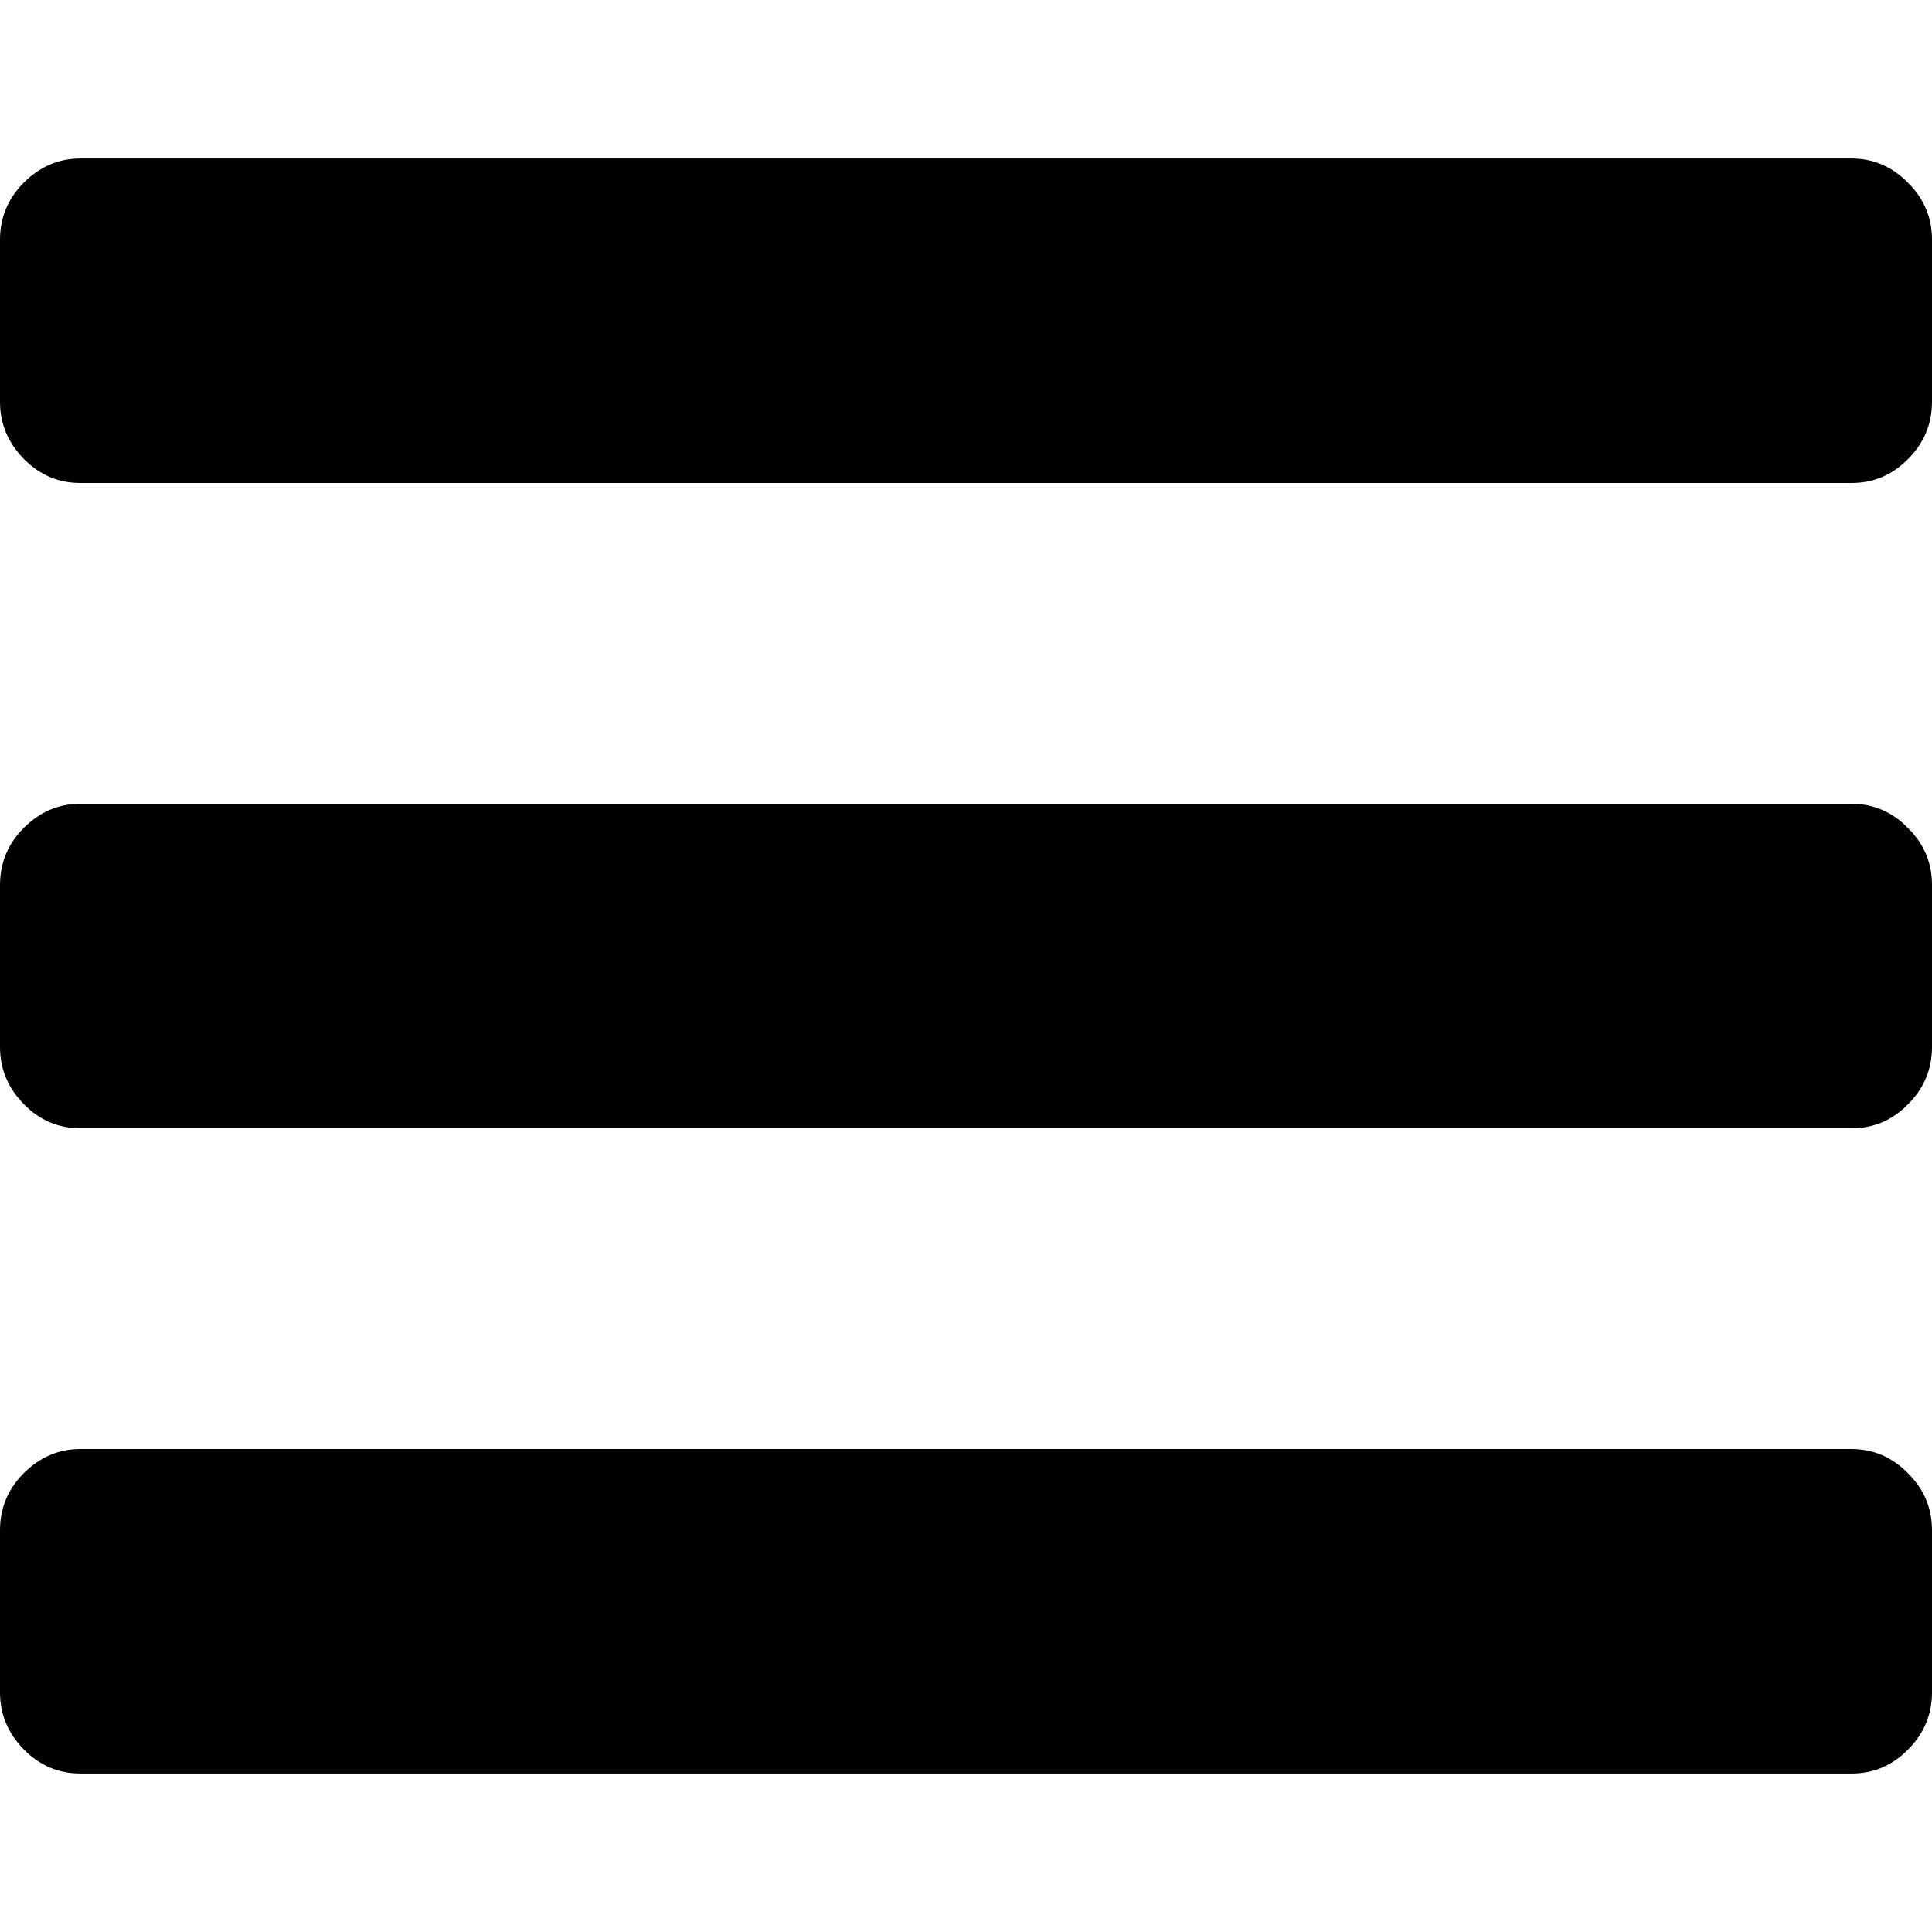
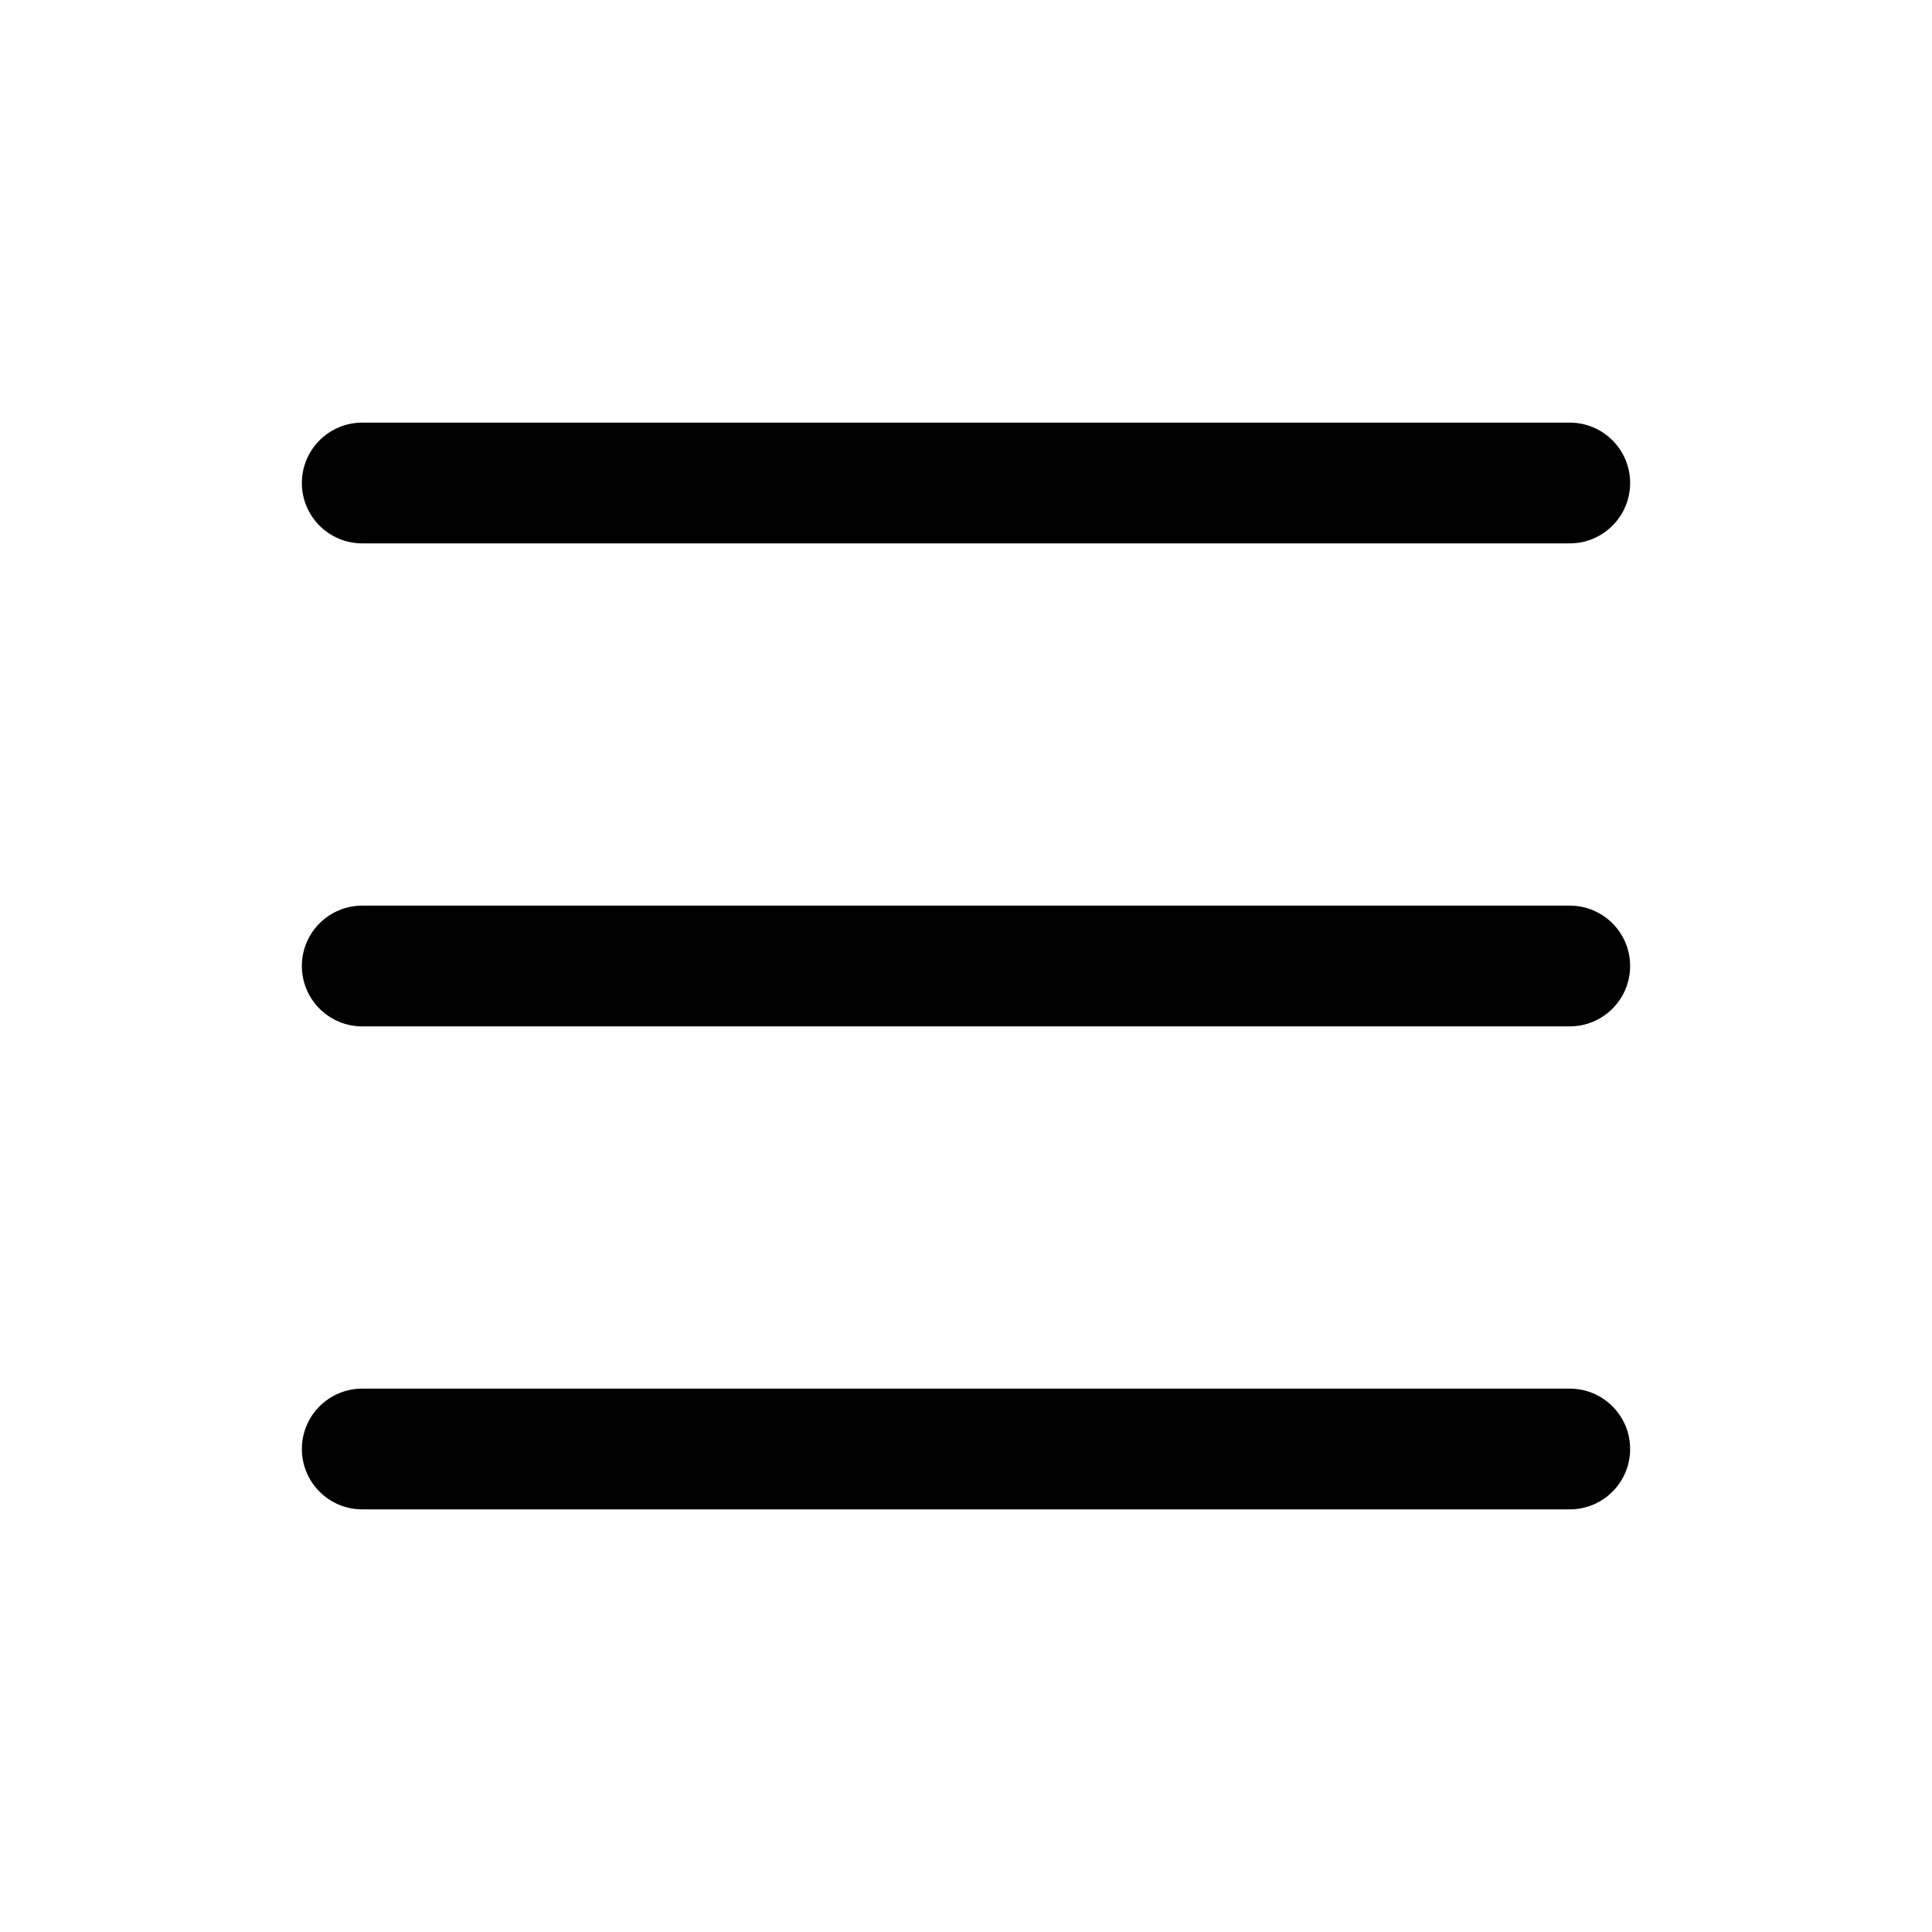
- <svg xmlns="http://www.w3.org/2000/svg" version="1.1" id="Layer_1" x="0px" y="0px" viewBox="-49 141 512 512" style="enable-background:new -49 141 512 512;" xml:space="preserve">
-   <path d="M463,546.5v43c0,5.8-2.1,10.9-6.3,15.1c-4.2,4.3-9.2,6.4-15,6.4H-27.7c-5.8,0-10.8-2.1-15-6.4s-6.3-9.3-6.3-15.1v-43  c0-5.8,2.1-10.9,6.3-15.1s9.2-6.4,15-6.4h469.3c5.8,0,10.8,2.1,15,6.4C460.9,535.6,463,540.7,463,546.5z M463,375.5v43  c0,5.8-2.1,10.9-6.3,15.1c-4.2,4.3-9.2,6.4-15,6.4H-27.7c-5.8,0-10.8-2.1-15-6.4s-6.3-9.3-6.3-15.1v-43c0-5.8,2.1-10.9,6.3-15.1  s9.2-6.4,15-6.4h469.3c5.8,0,10.8,2.1,15,6.4C460.9,364.6,463,369.7,463,375.5z M463,204.5v43c0,5.8-2.1,10.9-6.3,15.1  c-4.2,4.3-9.2,6.4-15,6.4H-27.7c-5.8,0-10.8-2.1-15-6.4s-6.3-9.3-6.3-15.1v-43c0-5.8,2.1-10.9,6.3-15.1s9.2-6.4,15-6.4h469.3  c5.8,0,10.8,2.1,15,6.4C460.9,193.6,463,198.7,463,204.5z" />
+ <svg xmlns="http://www.w3.org/2000/svg" width="16" height="16" fill="currentColor" class="bi bi-list" viewBox="0 0 16 16">
+   <path fill-rule="evenodd" d="M2.5 12a.5.5 0 0 1 .5-.5h10a.5.5 0 0 1 0 1H3a.5.5 0 0 1-.5-.5zm0-4a.5.5 0 0 1 .5-.5h10a.5.5 0 0 1 0 1H3a.5.5 0 0 1-.5-.5zm0-4a.5.5 0 0 1 .5-.5h10a.5.5 0 0 1 0 1H3a.5.5 0 0 1-.5-.5z" />
</svg>
